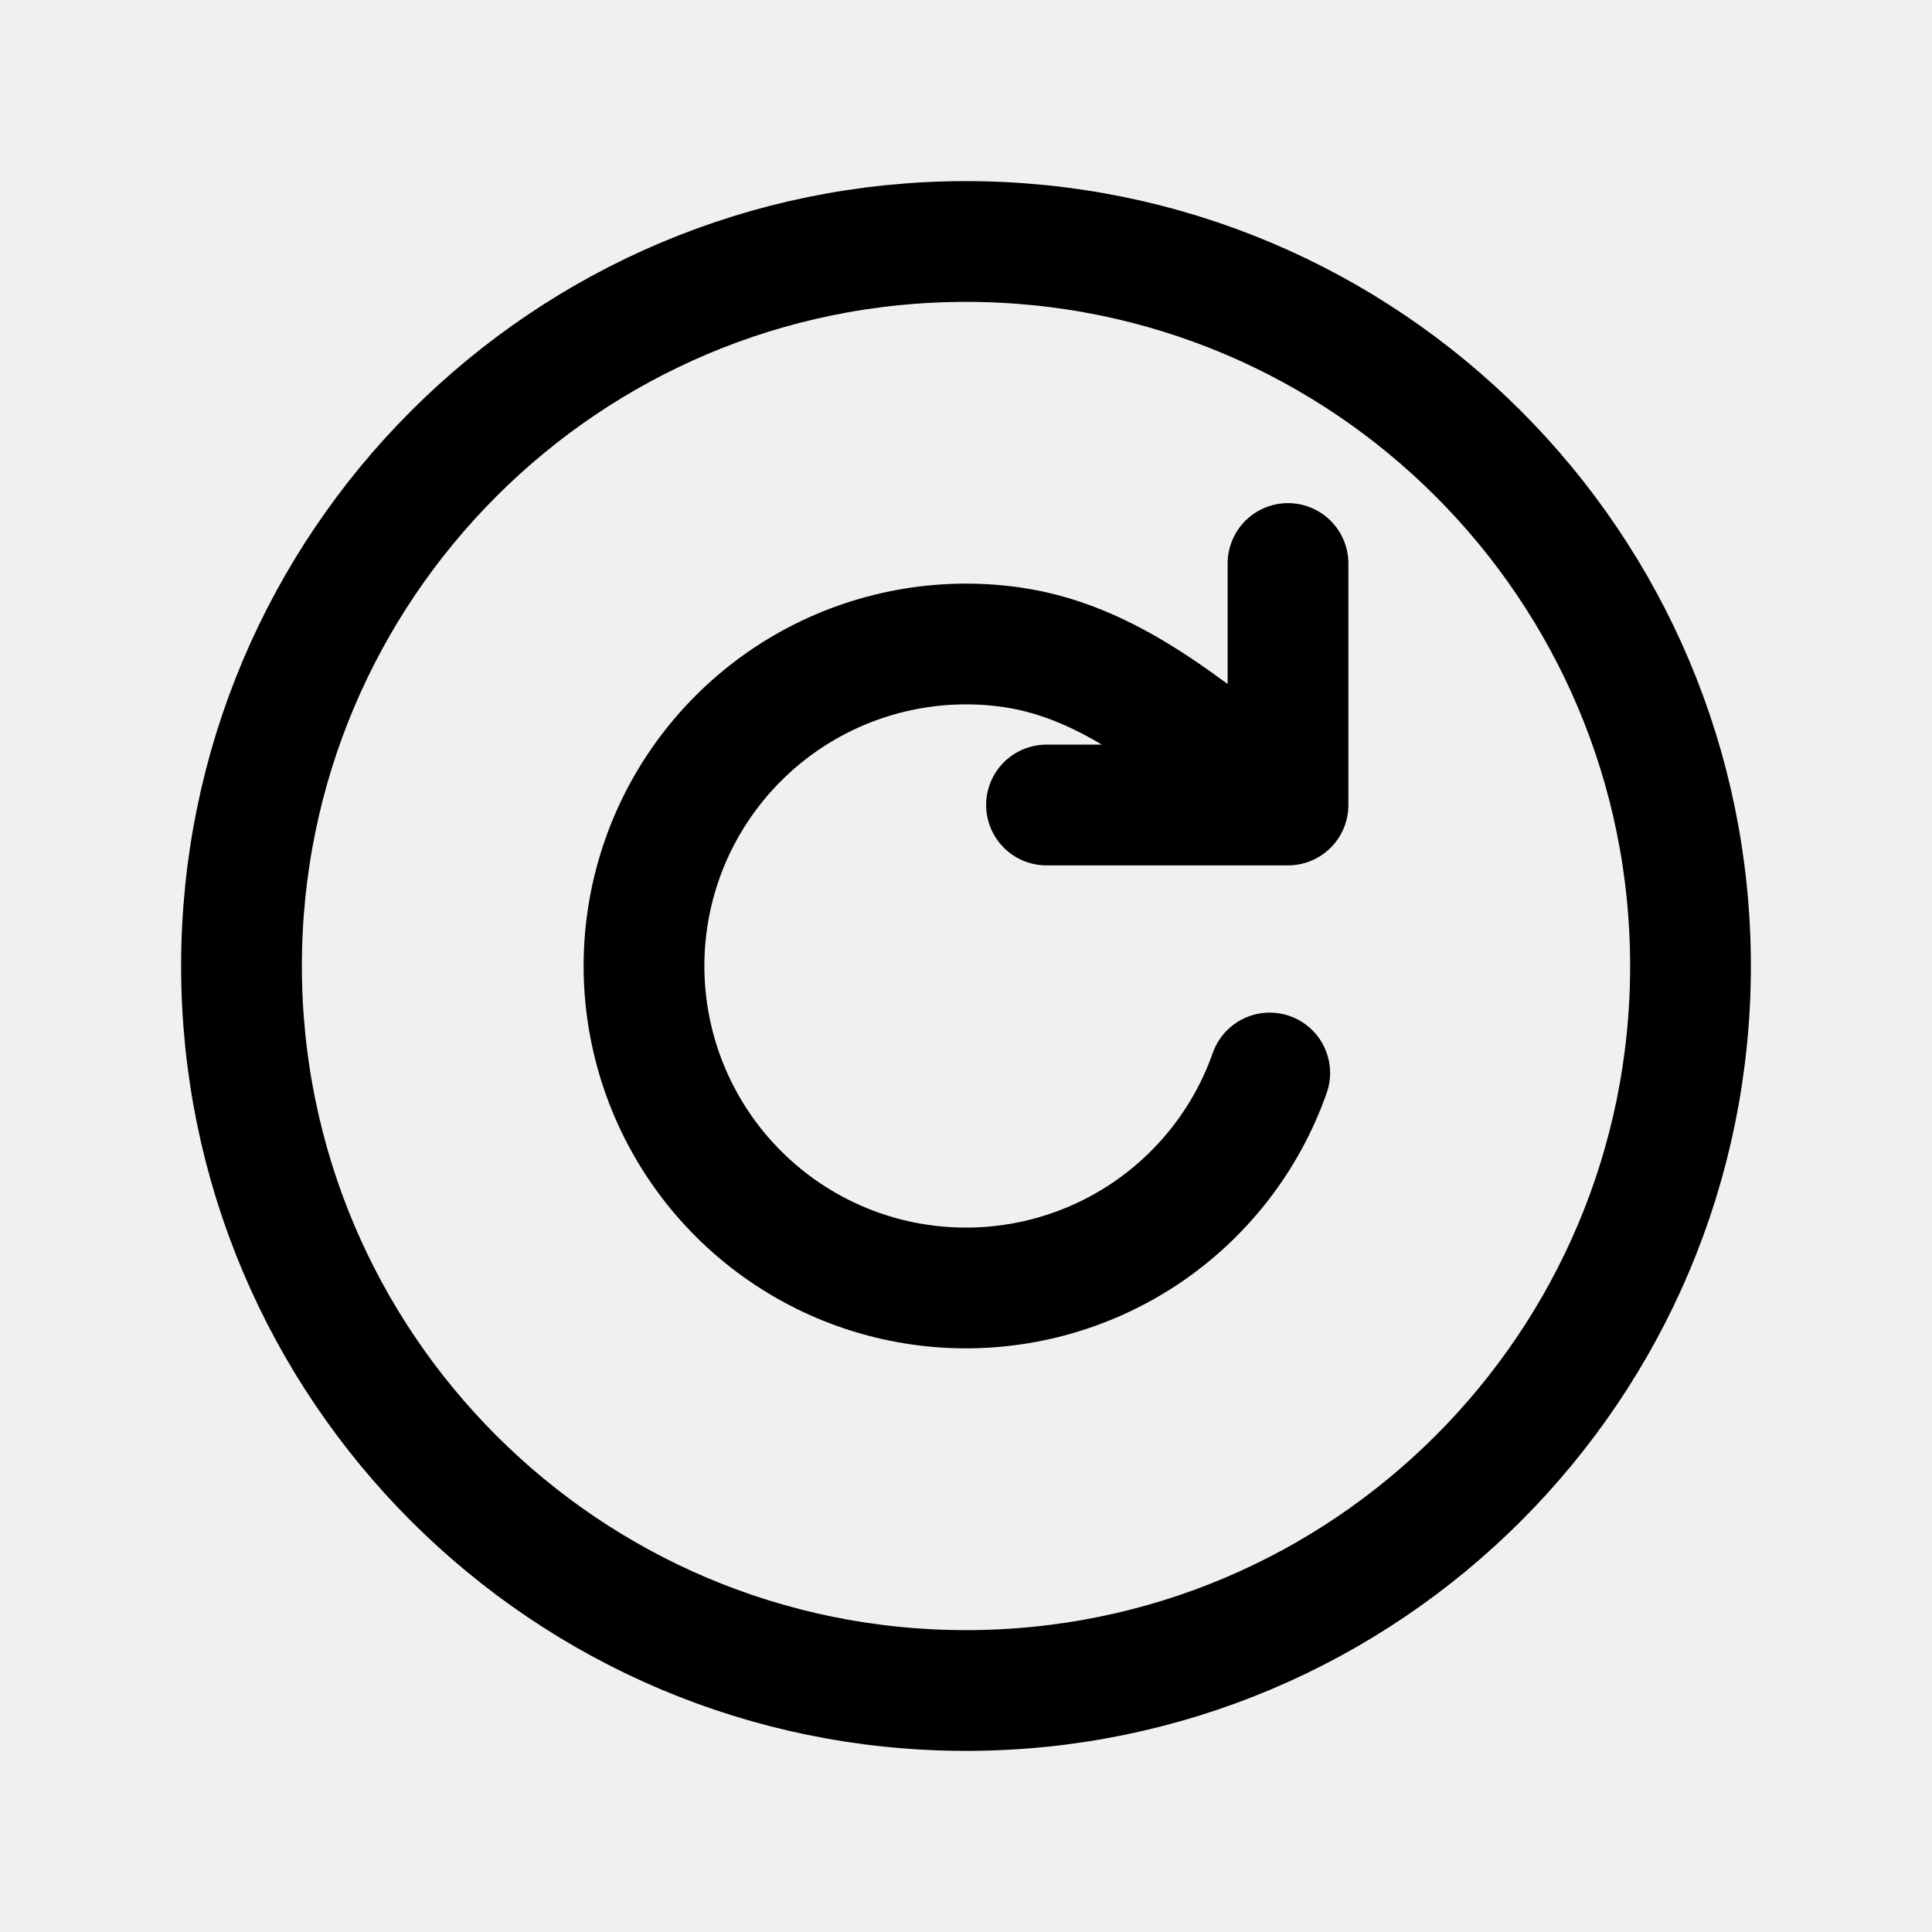
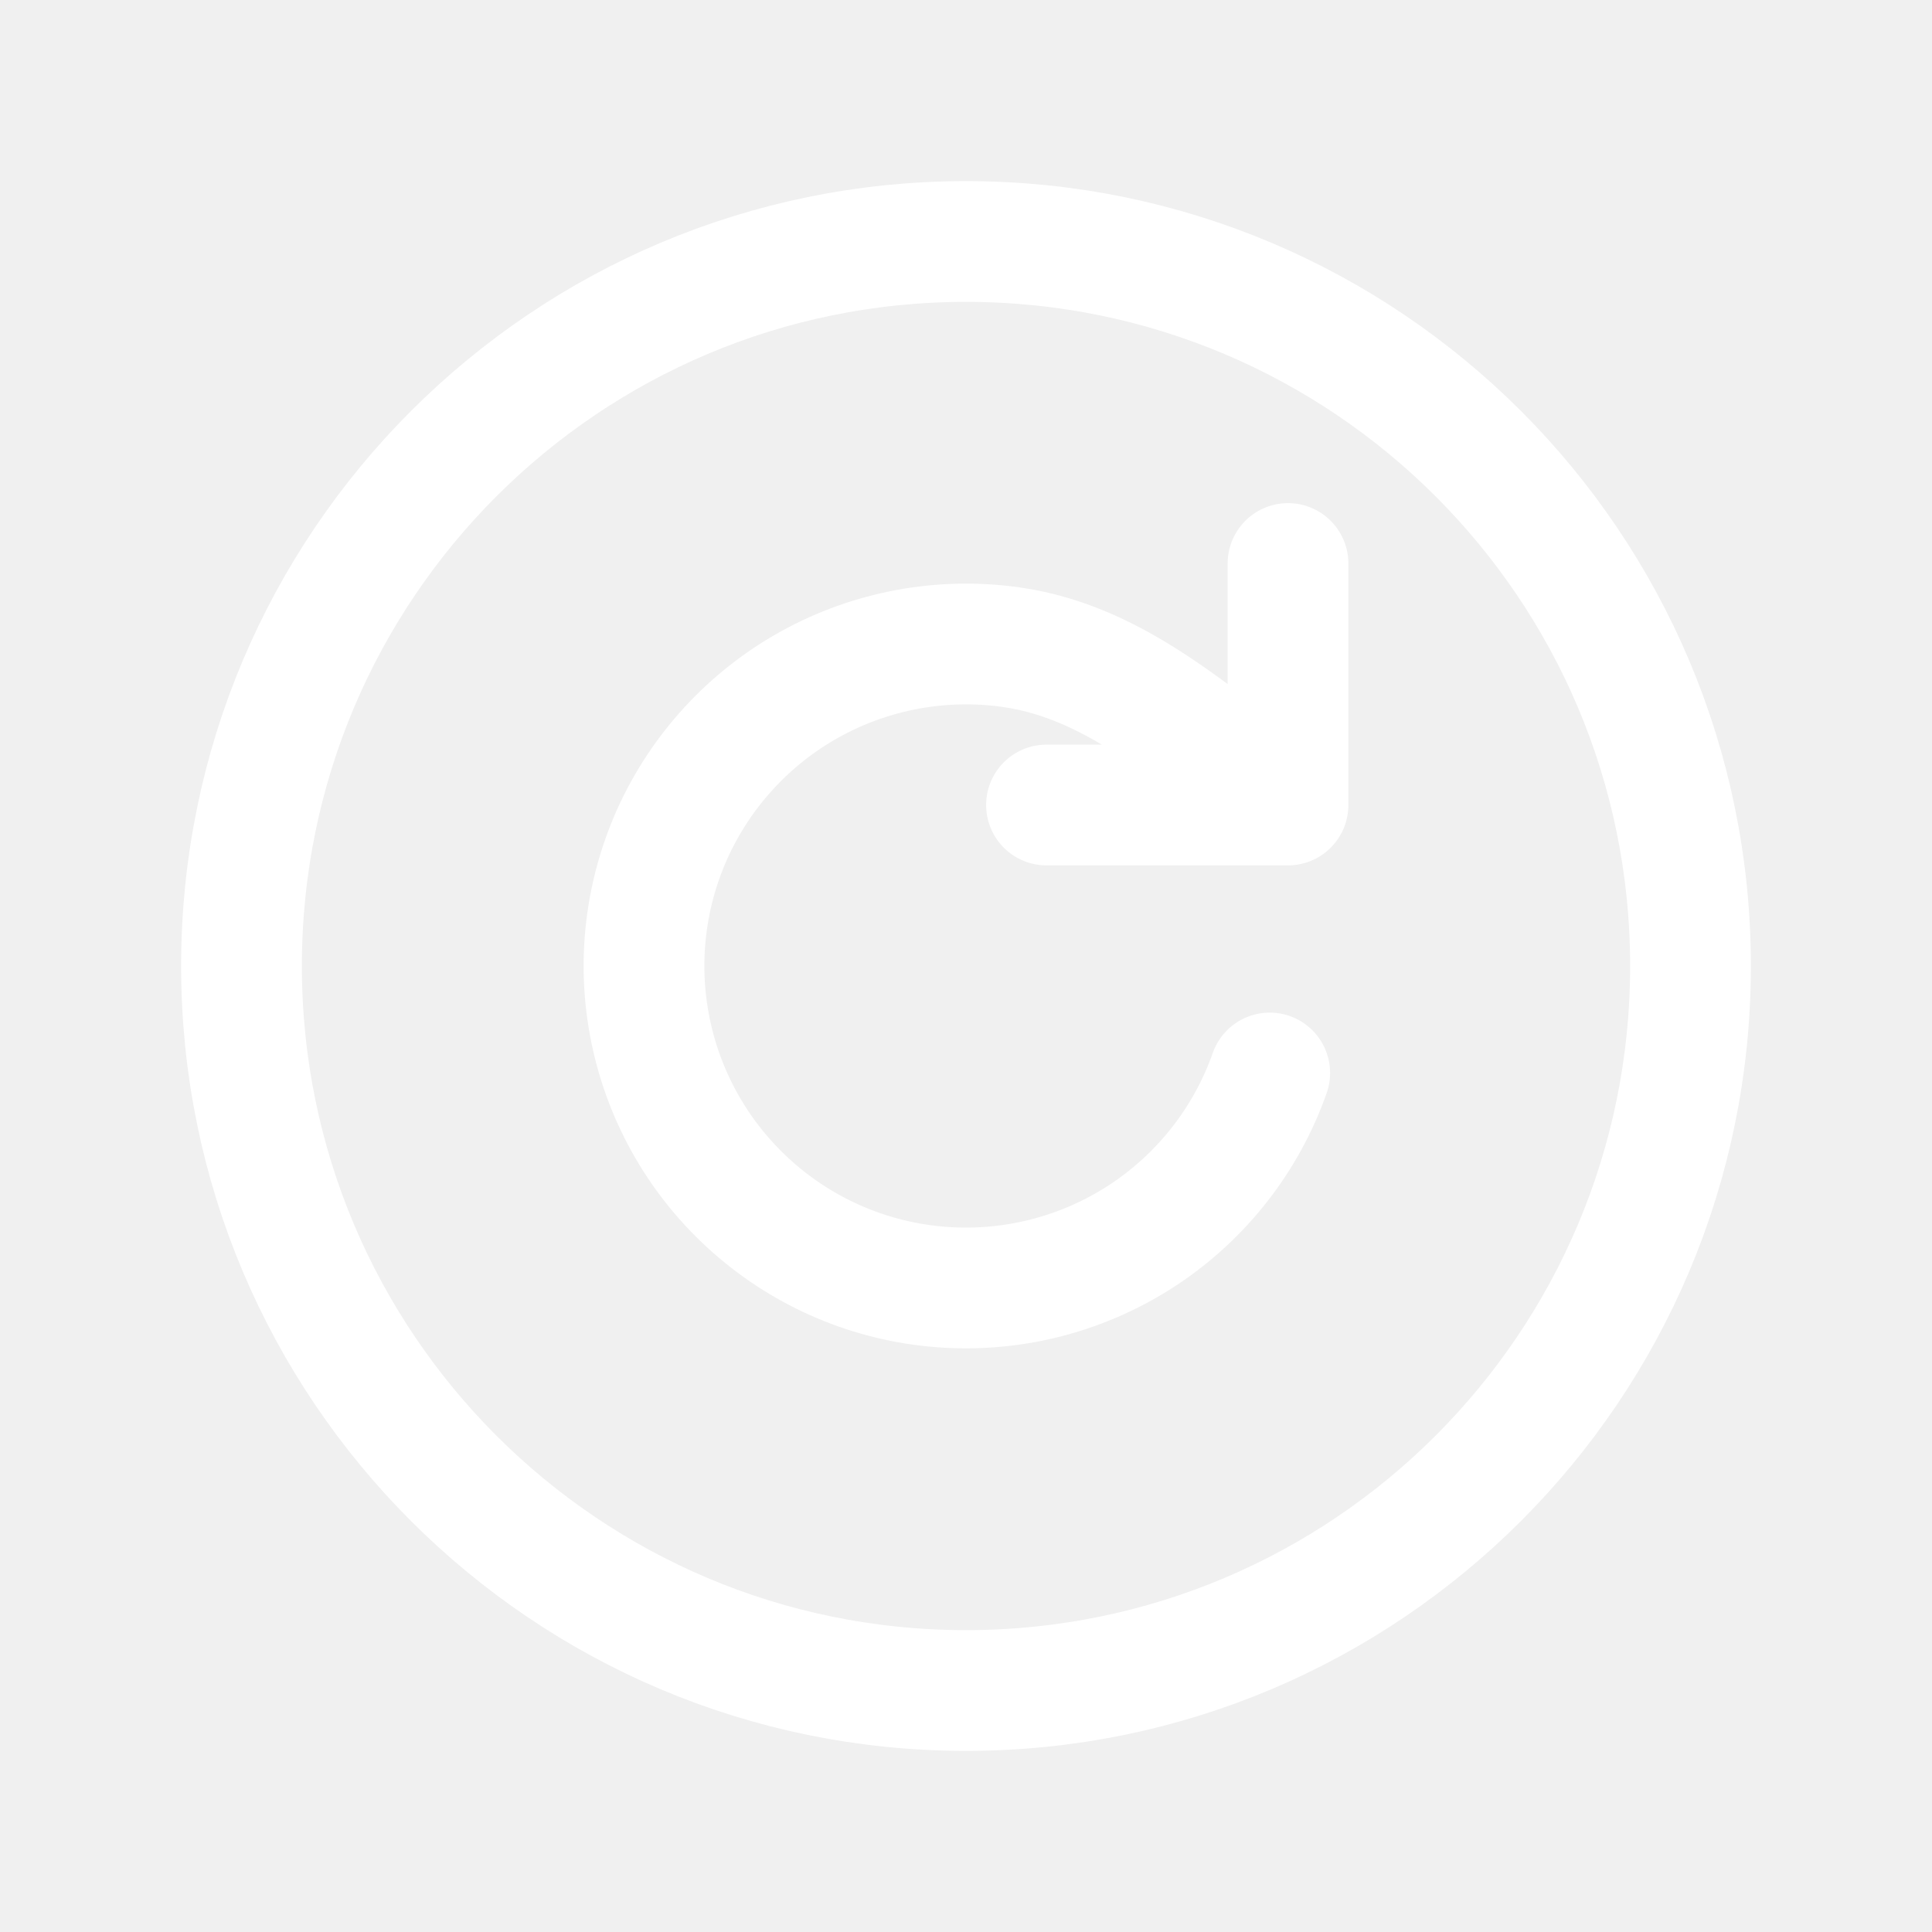
<svg xmlns="http://www.w3.org/2000/svg" width="800px" height="800px" viewBox="0 0 24 24" fill="none">
-   <path d="M15.773 13.329C15.485 14.147 14.939 14.849 14.217 15.33C13.495 15.81 12.636 16.043 11.77 15.993C10.905 15.944 10.078 15.614 9.416 15.053C8.754 14.493 8.292 13.733 8.1 12.888C7.907 12.042 7.995 11.157 8.349 10.365C8.704 9.574 9.306 8.919 10.065 8.499C10.824 8.08 11.699 7.918 12.558 8.039C13.922 8.231 14.917 9.233 16 10M16 10V7M16 10H13M21 12C21 16.971 16.971 21 12 21C7.029 21 3 16.971 3 12C3 7.029 7.029 3 12 3C16.971 3 21 7.029 21 12Z" stroke="#000000" stroke-width="1.5" stroke-linecap="round" stroke-linejoin="round" />
+   <path d="M15.773 13.329C15.485 14.147 14.939 14.849 14.217 15.33C13.495 15.81 12.636 16.043 11.77 15.993C10.905 15.944 10.078 15.614 9.416 15.053C8.754 14.493 8.292 13.733 8.1 12.888C7.907 12.042 7.995 11.157 8.349 10.365C8.704 9.574 9.306 8.919 10.065 8.499C10.824 8.08 11.699 7.918 12.558 8.039C13.922 8.231 14.917 9.233 16 10M16 10V7M16 10H13M21 12C21 16.971 16.971 21 12 21C7.029 21 3 16.971 3 12C3 7.029 7.029 3 12 3C16.971 3 21 7.029 21 12Z" stroke="#ffffff" stroke-width="1.5" stroke-linecap="round" stroke-linejoin="round" />
</svg>
